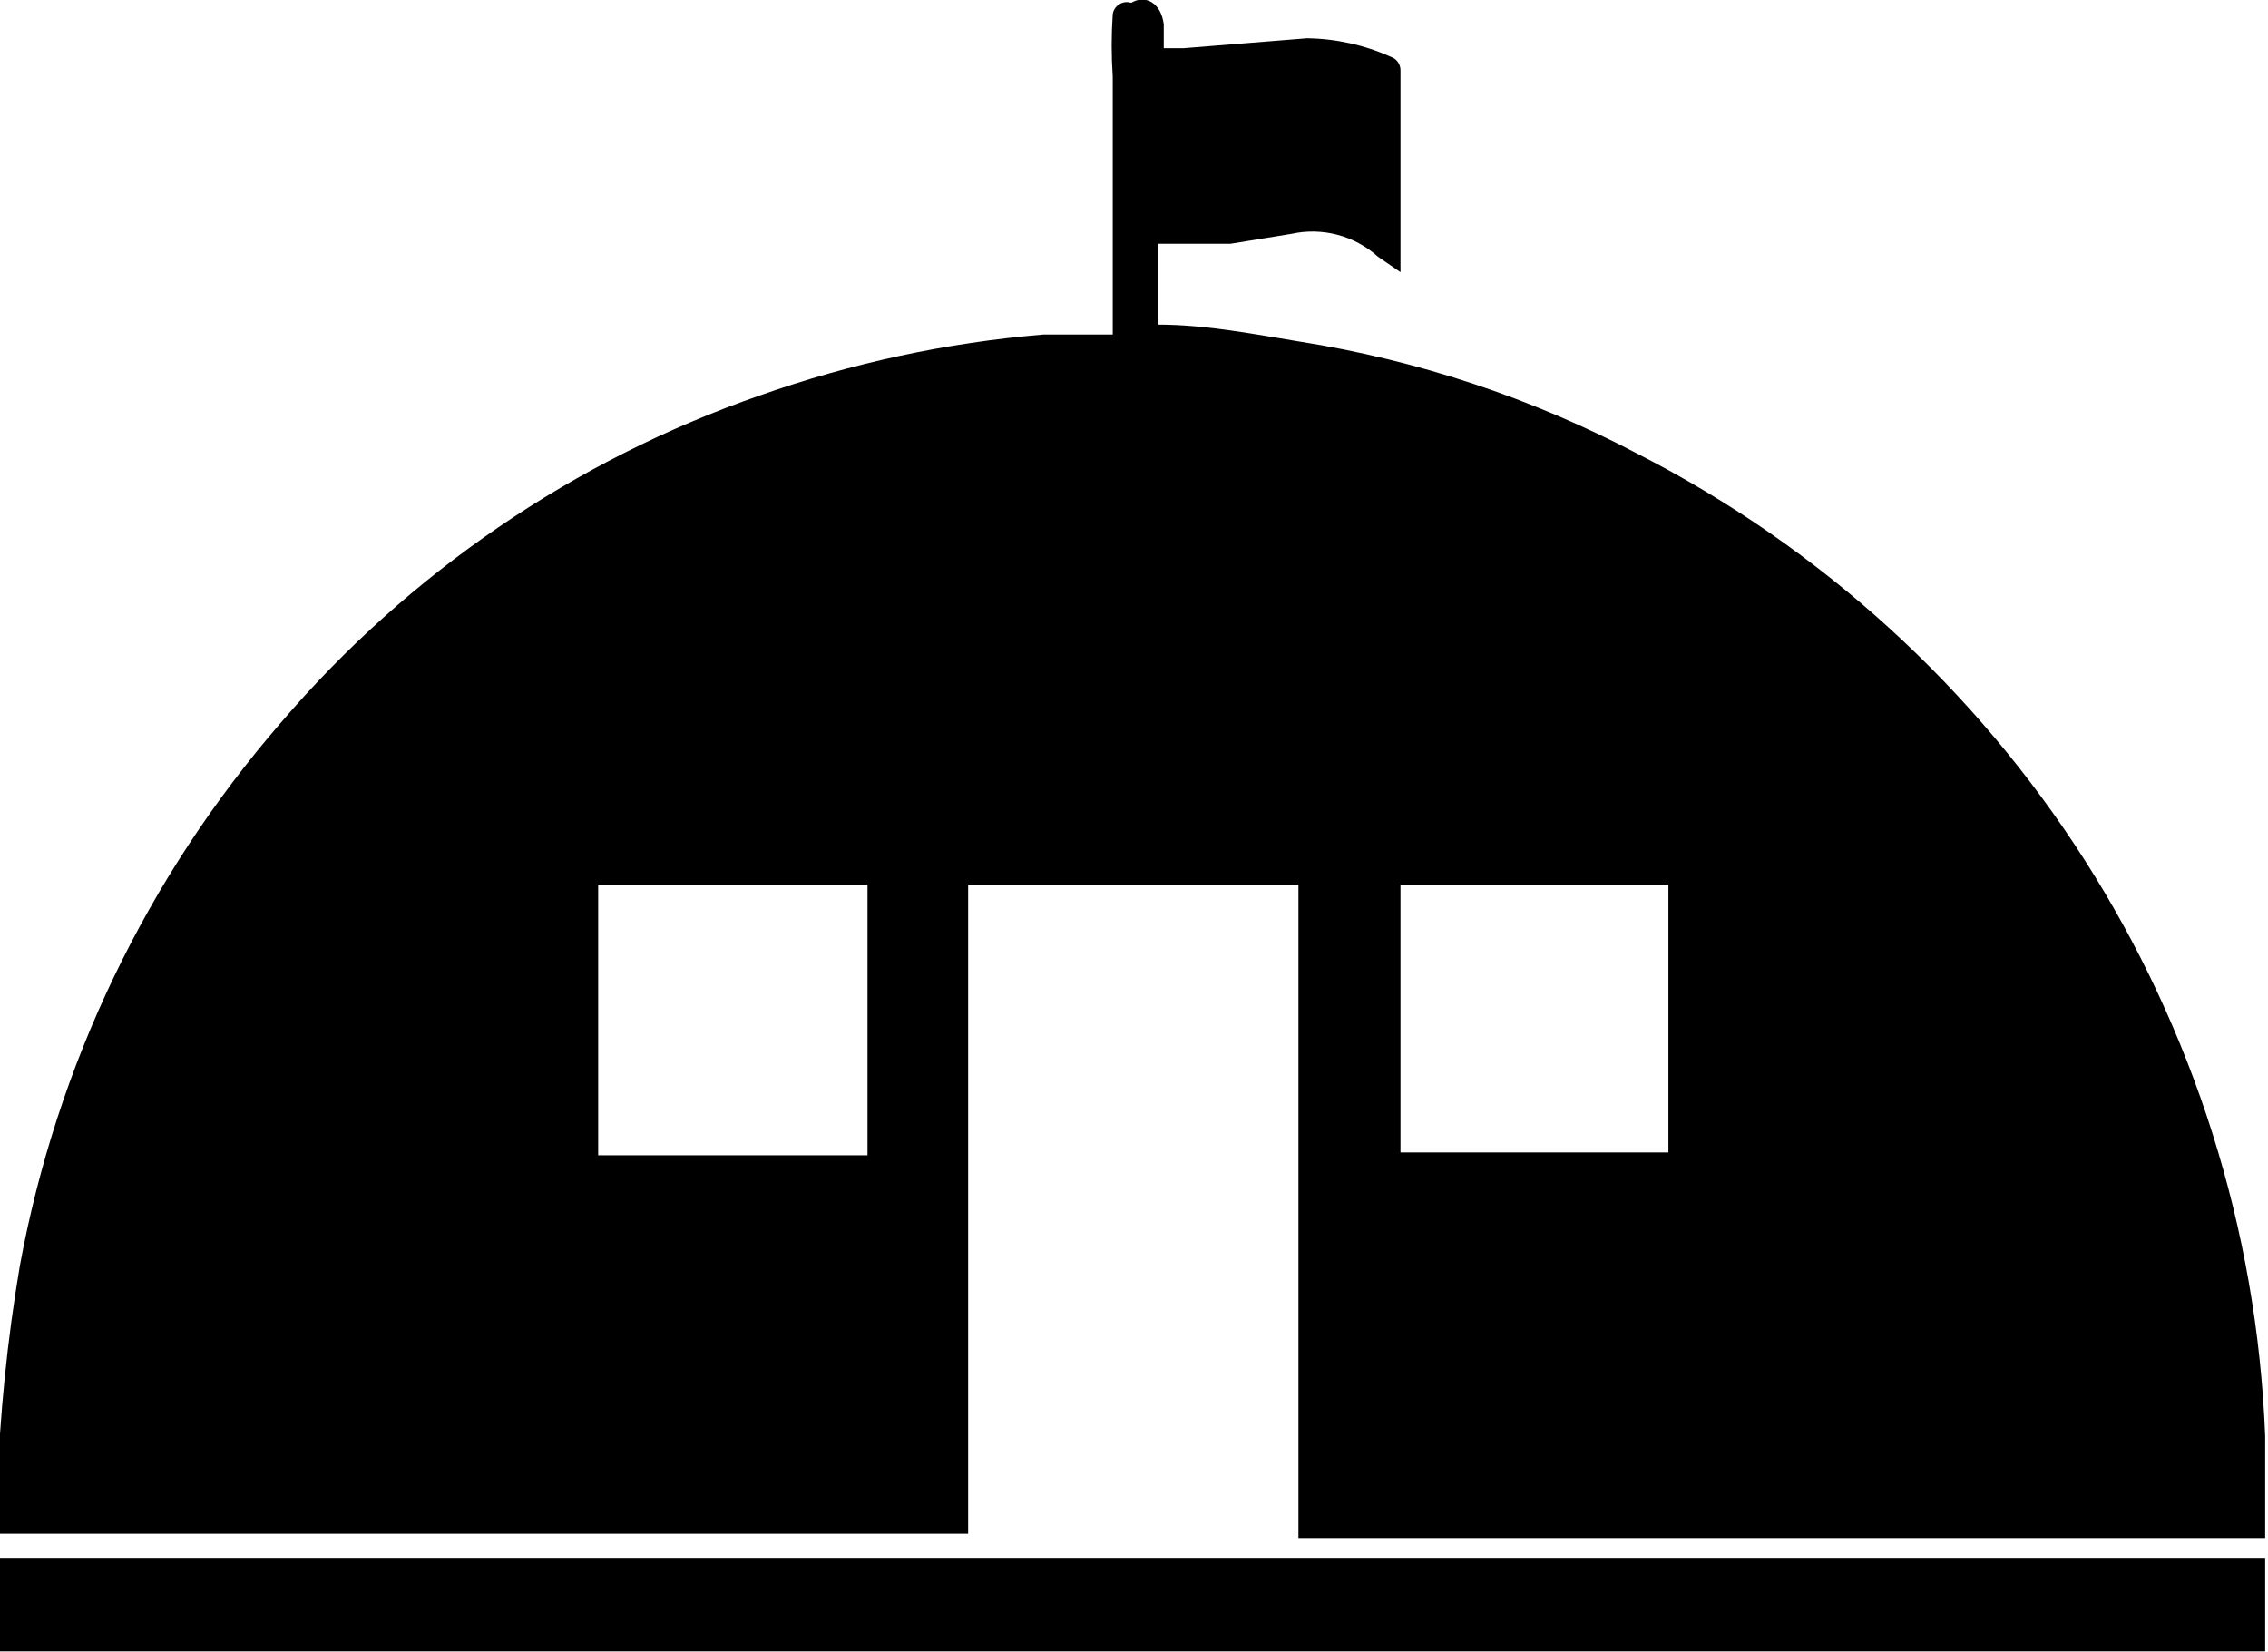
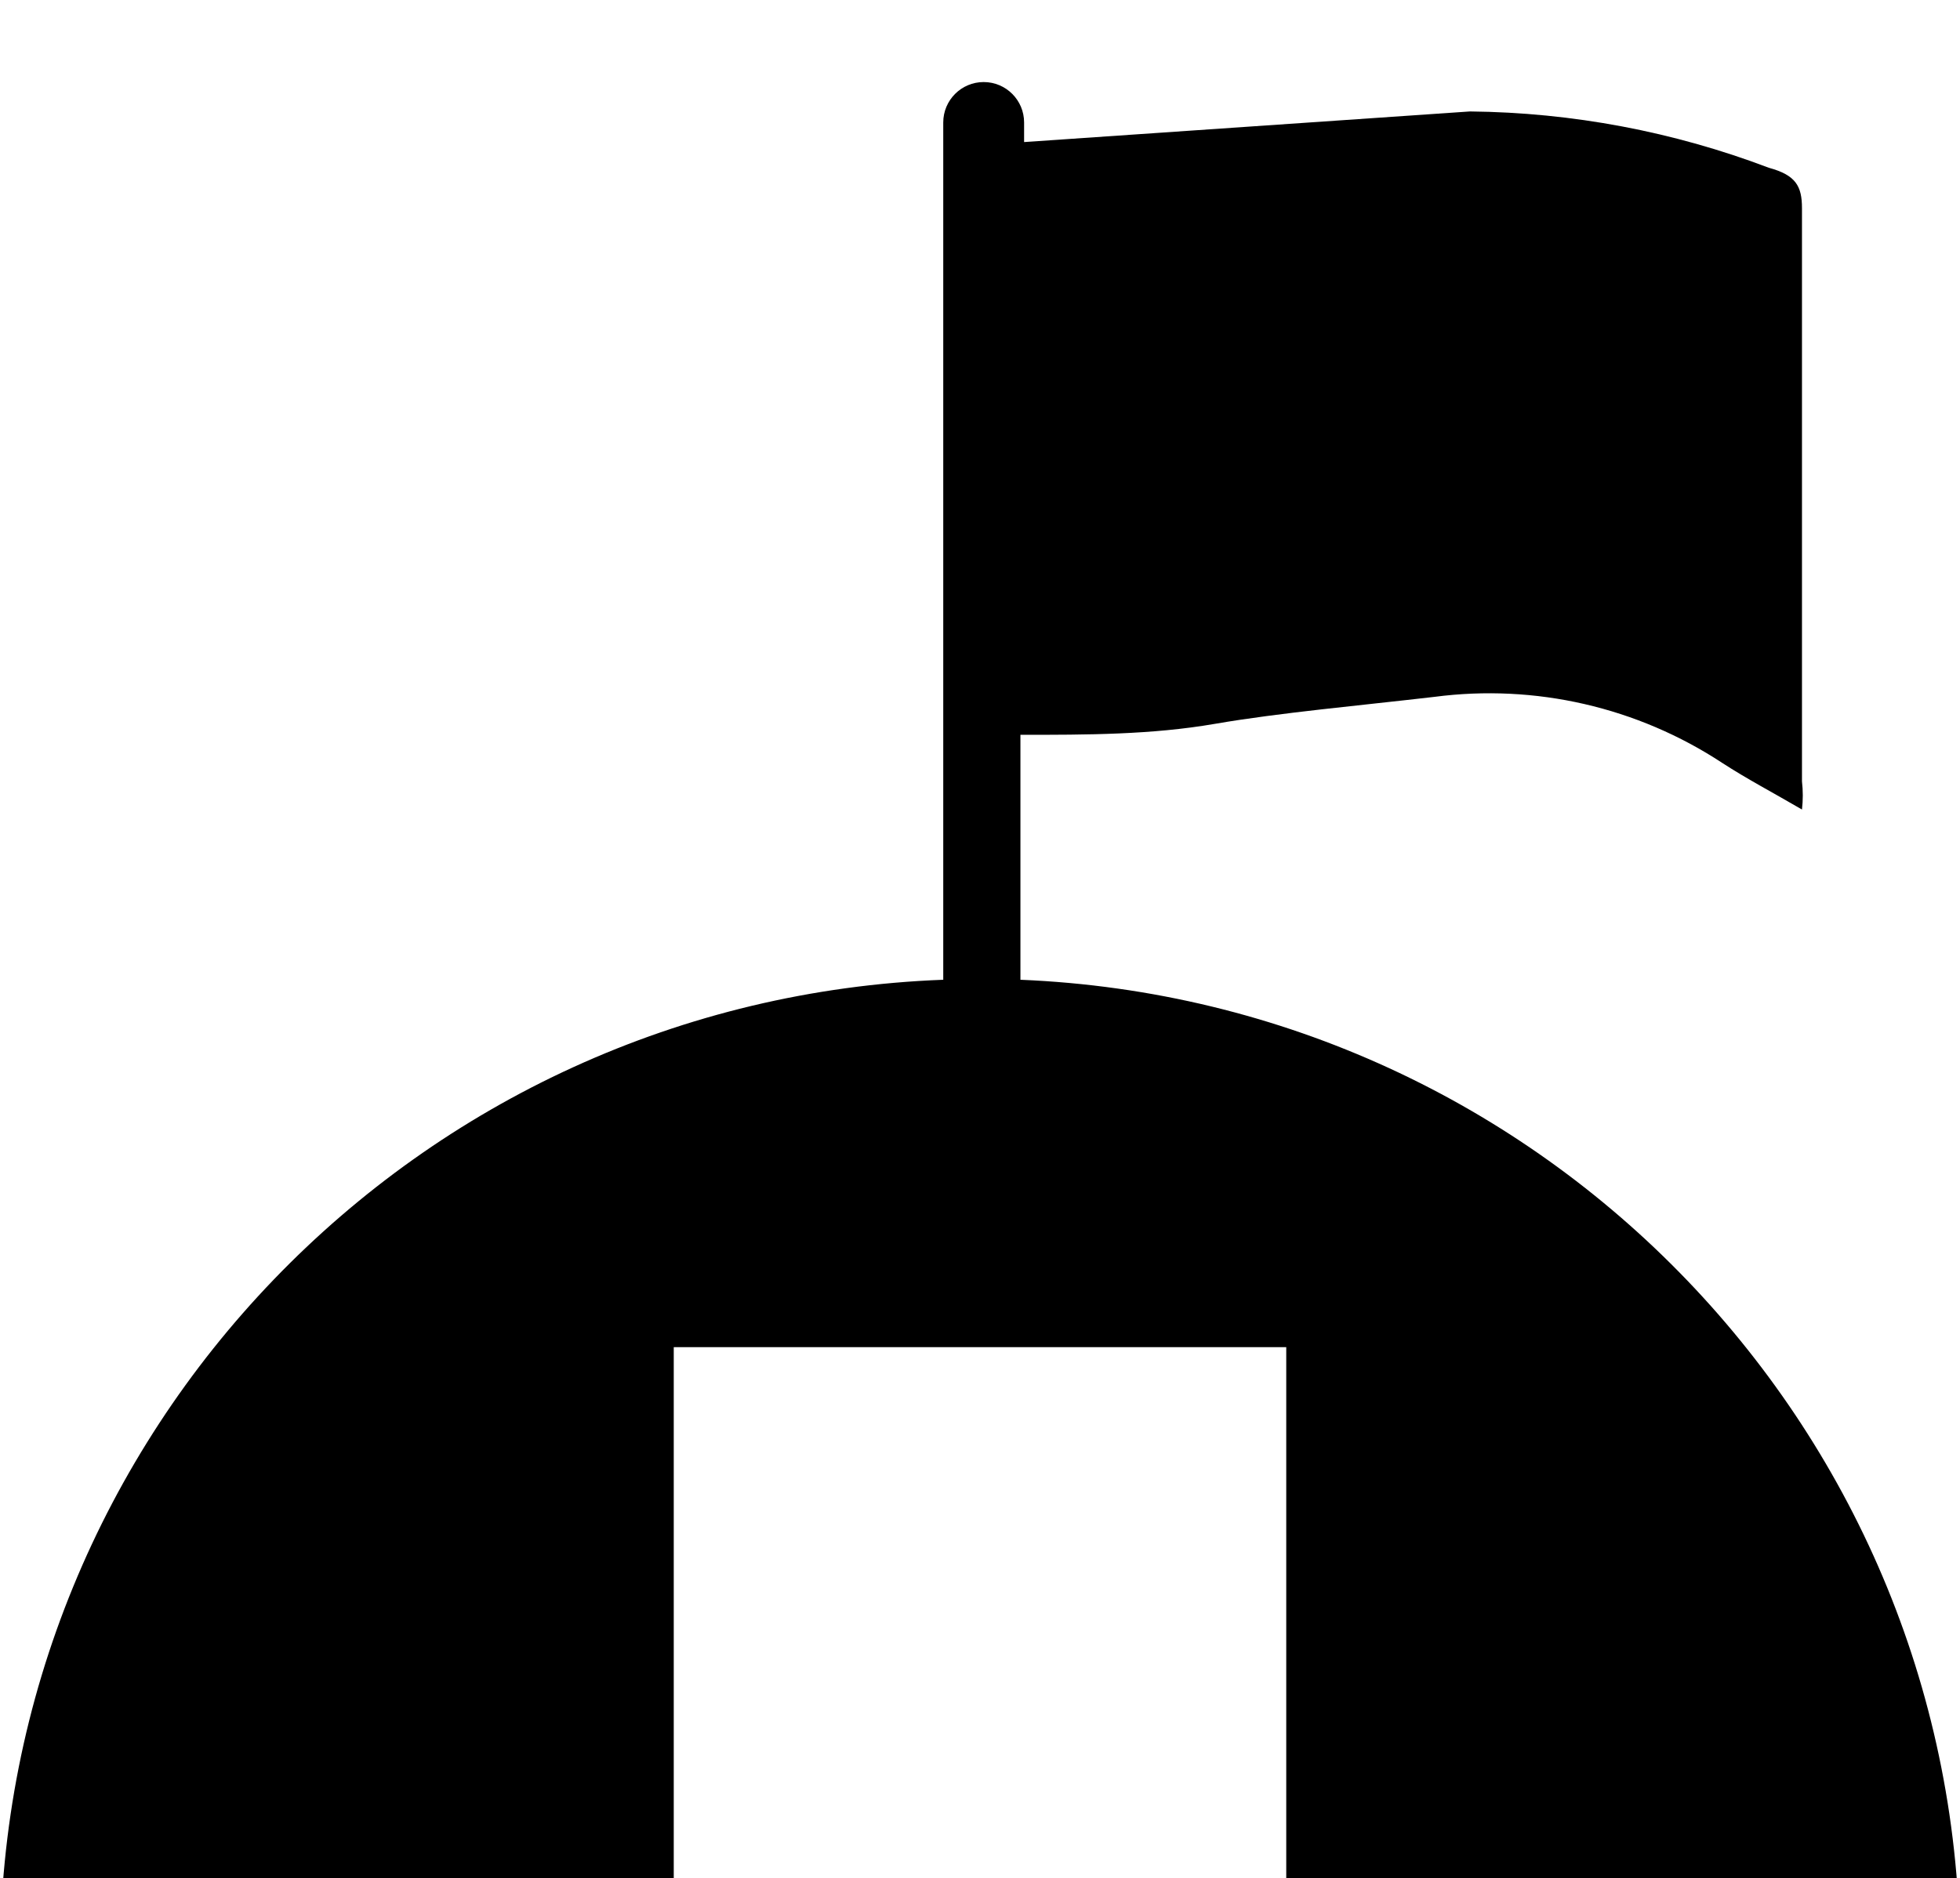
- <svg xmlns="http://www.w3.org/2000/svg" width="16" height="11.65" viewBox="0 0 16 11.65">
-   <path d="M16,15v.2H9.18V10.59H6.85v4.58H0V15c0-.05,0-.09,0-.14a11.91,11.91,0,0,1,.16-1.58A8.08,8.08,0,0,1,2,9.45,7.82,7.82,0,0,1,5.38,7.14a8,8,0,0,1,2-.43l.49,0V6.55c0-.55,0-1.11,0-1.66a3.25,3.25,0,0,1,0-.44A.1.1,0,0,1,8,4.37c.1-.06.21,0,.23.15v.17h.14l.87-.07a1.49,1.49,0,0,1,.59.13.1.1,0,0,1,.07.1c0,.45,0,.9,0,1.35v.07l-.16-.11A.69.69,0,0,0,9.13,6l-.43.07-.51,0v.57h0c.34,0,.69.07,1,.12a7.67,7.67,0,0,1,2.38.79A8.14,8.14,0,0,1,16,14.48C16,14.65,16,14.81,16,15ZM6.14,12.5V10.59H4.24V12.5ZM9.9,10.59v1.89h1.89V10.59Z" transform="translate(-0.02 -4.35)" />
-   <path d="M0,16v-.66H16V16Z" transform="translate(-0.02 -4.35)" />
+ <svg xmlns="http://www.w3.org/2000/svg" width="16" height="15.33" viewBox="0 0 16 15.33">
+   <path d="M16,16A8,8,0,0,0,8.33,8V6c.54,0,1.07,0,1.59-.09s1.19-.15,1.79-.22a3.46,3.46,0,0,1,2.35.54c.2.13.41.24.65.38a1,1,0,0,0,0-.23c0-1.56,0-3.12,0-4.68,0-.18-.05-.27-.27-.33A7.08,7.08,0,0,0,12,.91l-3.64.25V1a.33.33,0,0,0-.66,0V8A8,8,0,0,0,0,16H5.5V11h5v5Z" fill="#000" />
</svg>
